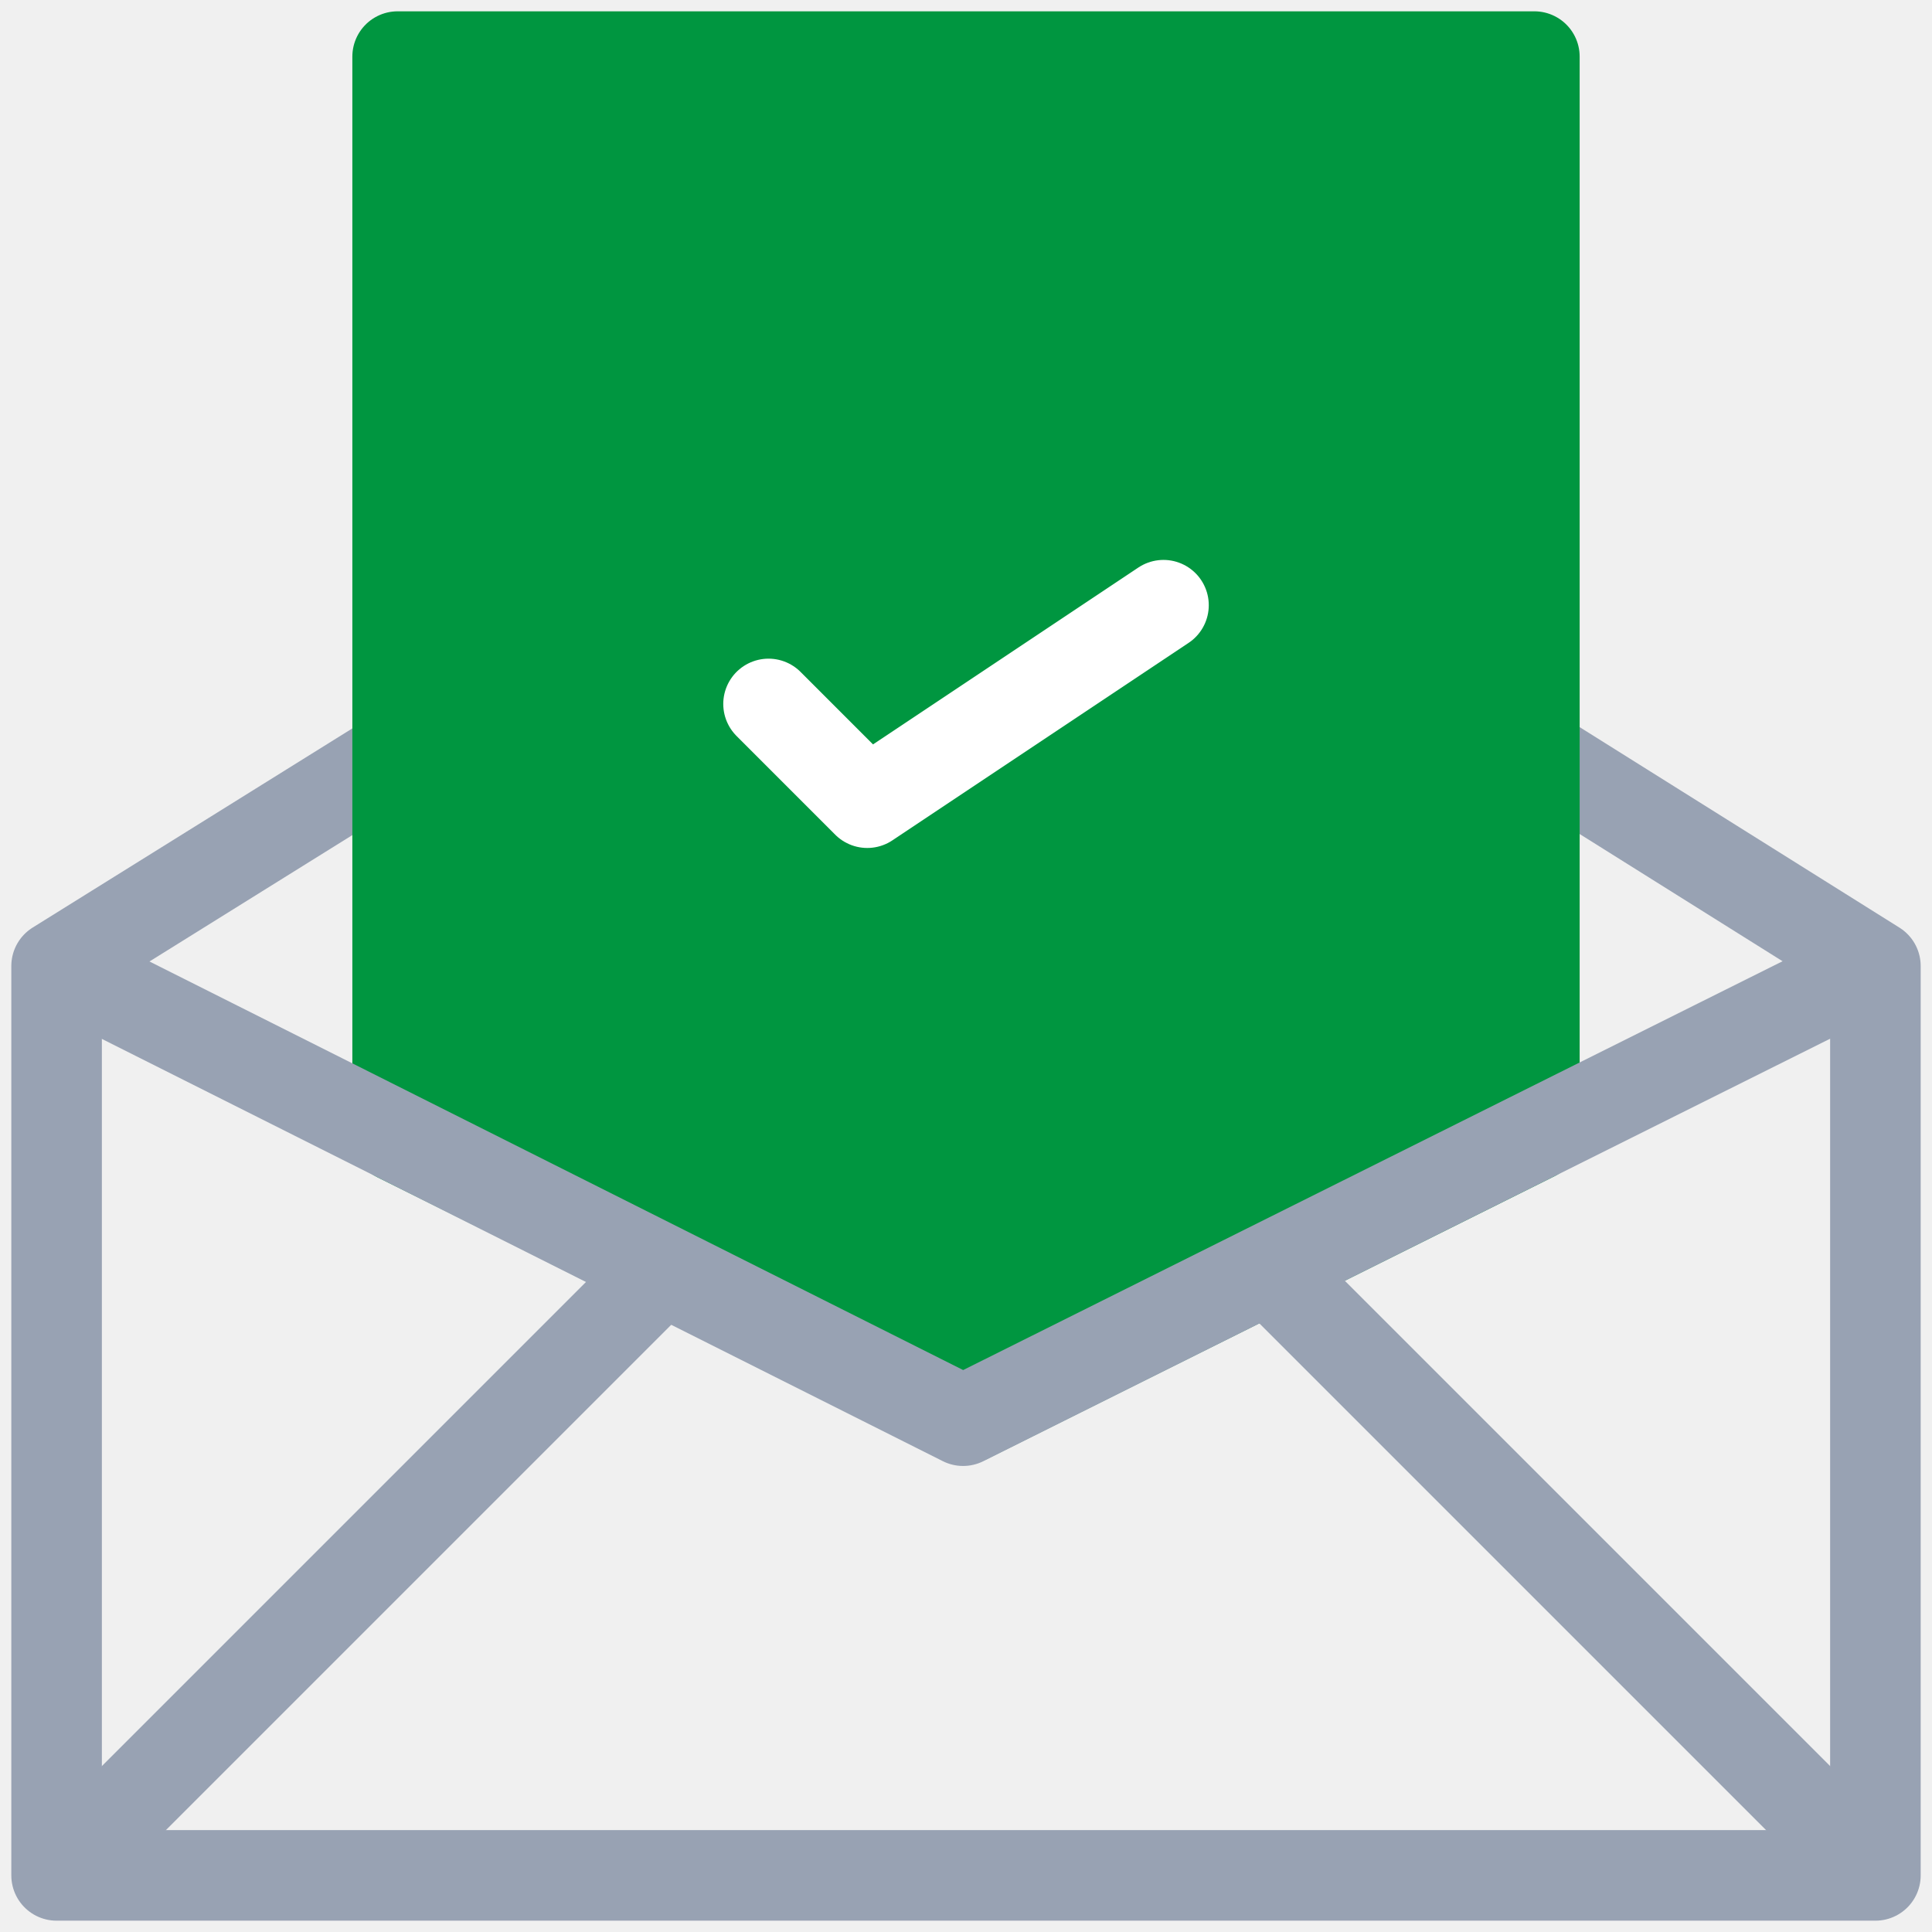
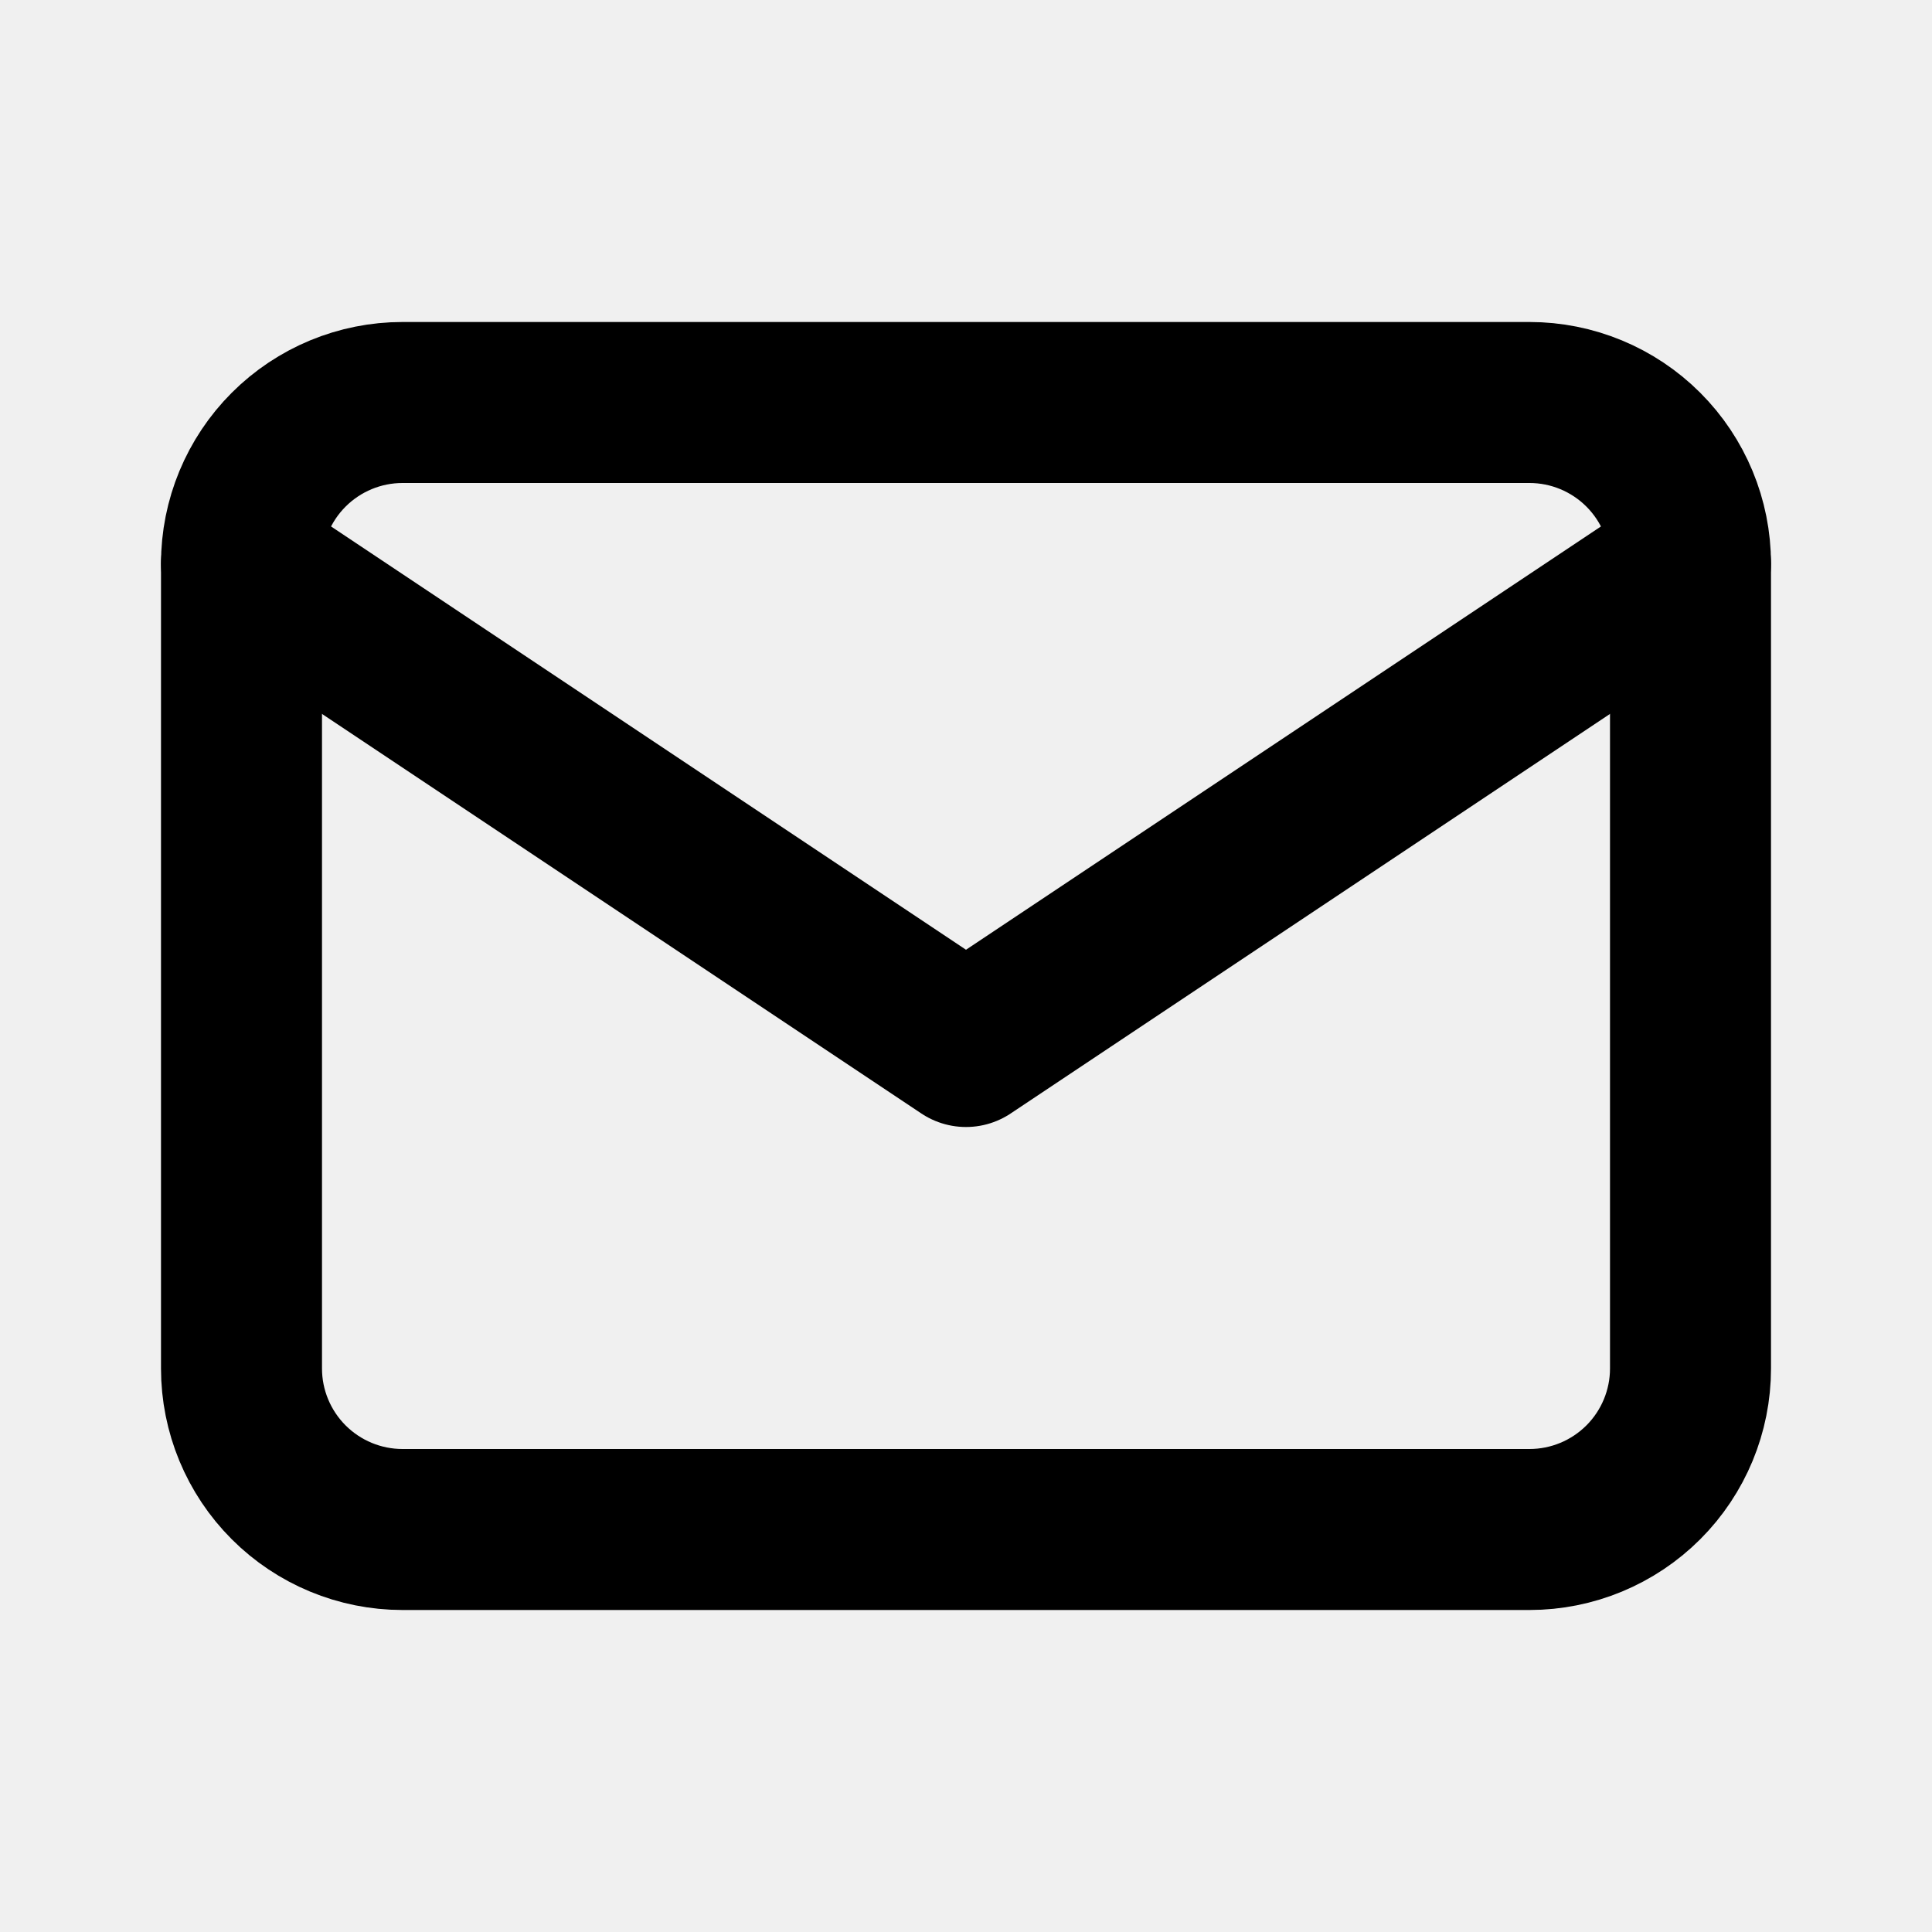
- <svg xmlns="http://www.w3.org/2000/svg" width="64" height="64" viewBox="0 0 64 64" fill="none">
-   <g clip-path="url(#clip0_662_29539)">
-     <path d="M13.172 24.962L1.875 32V62.125H62.125V32L50.828 24.917" stroke="#98A2B3" stroke-width="3" stroke-miterlimit="10" stroke-linejoin="round" />
-     <path d="M13.172 1.875V37.657L32 47L50.828 37.621V1.875H13.172Z" fill="#009640" stroke="#009640" stroke-width="3" stroke-miterlimit="10" stroke-linejoin="round" />
-     <path d="M25.459 23.319L28.729 26.59L38.542 20.048" stroke="white" stroke-width="3" stroke-miterlimit="10" stroke-linecap="round" stroke-linejoin="round" />
-     <path d="M1.875 31.984L31.904 47.062L62.125 31.984" stroke="#98A2B3" stroke-width="3" stroke-miterlimit="10" stroke-linejoin="round" />
-     <path d="M42.017 42.017L62.125 62.125" stroke="#98A2B3" stroke-width="3" stroke-miterlimit="10" stroke-linejoin="round" />
-     <path d="M1.875 62.125L21.941 42.059" stroke="#98A2B3" stroke-width="3" stroke-miterlimit="10" stroke-linejoin="round" />
-   </g>
-   <defs>
-     <clipPath id="clip0_662_29539">
-       <rect width="64" height="64" fill="white" />
-     </clipPath>
-   </defs>
+ <svg xmlns="http://www.w3.org/2000/svg" width="24" height="24" viewBox="0 0 24 24" fill="none">
+   <path d="M3 7C3 6.47 3.211 5.961 3.586 5.586C3.961 5.211 4.47 5 5 5H19C19.53 5 20.039 5.211 20.414 5.586C20.789 5.961 21 6.47 21 7V17C21 17.53 20.789 18.039 20.414 18.414C20.039 18.789 19.53 19 19 19H5C4.47 19 3.961 18.789 3.586 18.414C3.211 18.039 3 17.53 3 17V7Z" stroke="currentColor" stroke-width="2" stroke-linecap="round" stroke-linejoin="round" />
+   <path d="M3 7L12 13L21 7" stroke="currentColor" stroke-width="2" stroke-linecap="round" stroke-linejoin="round" />
</svg>
